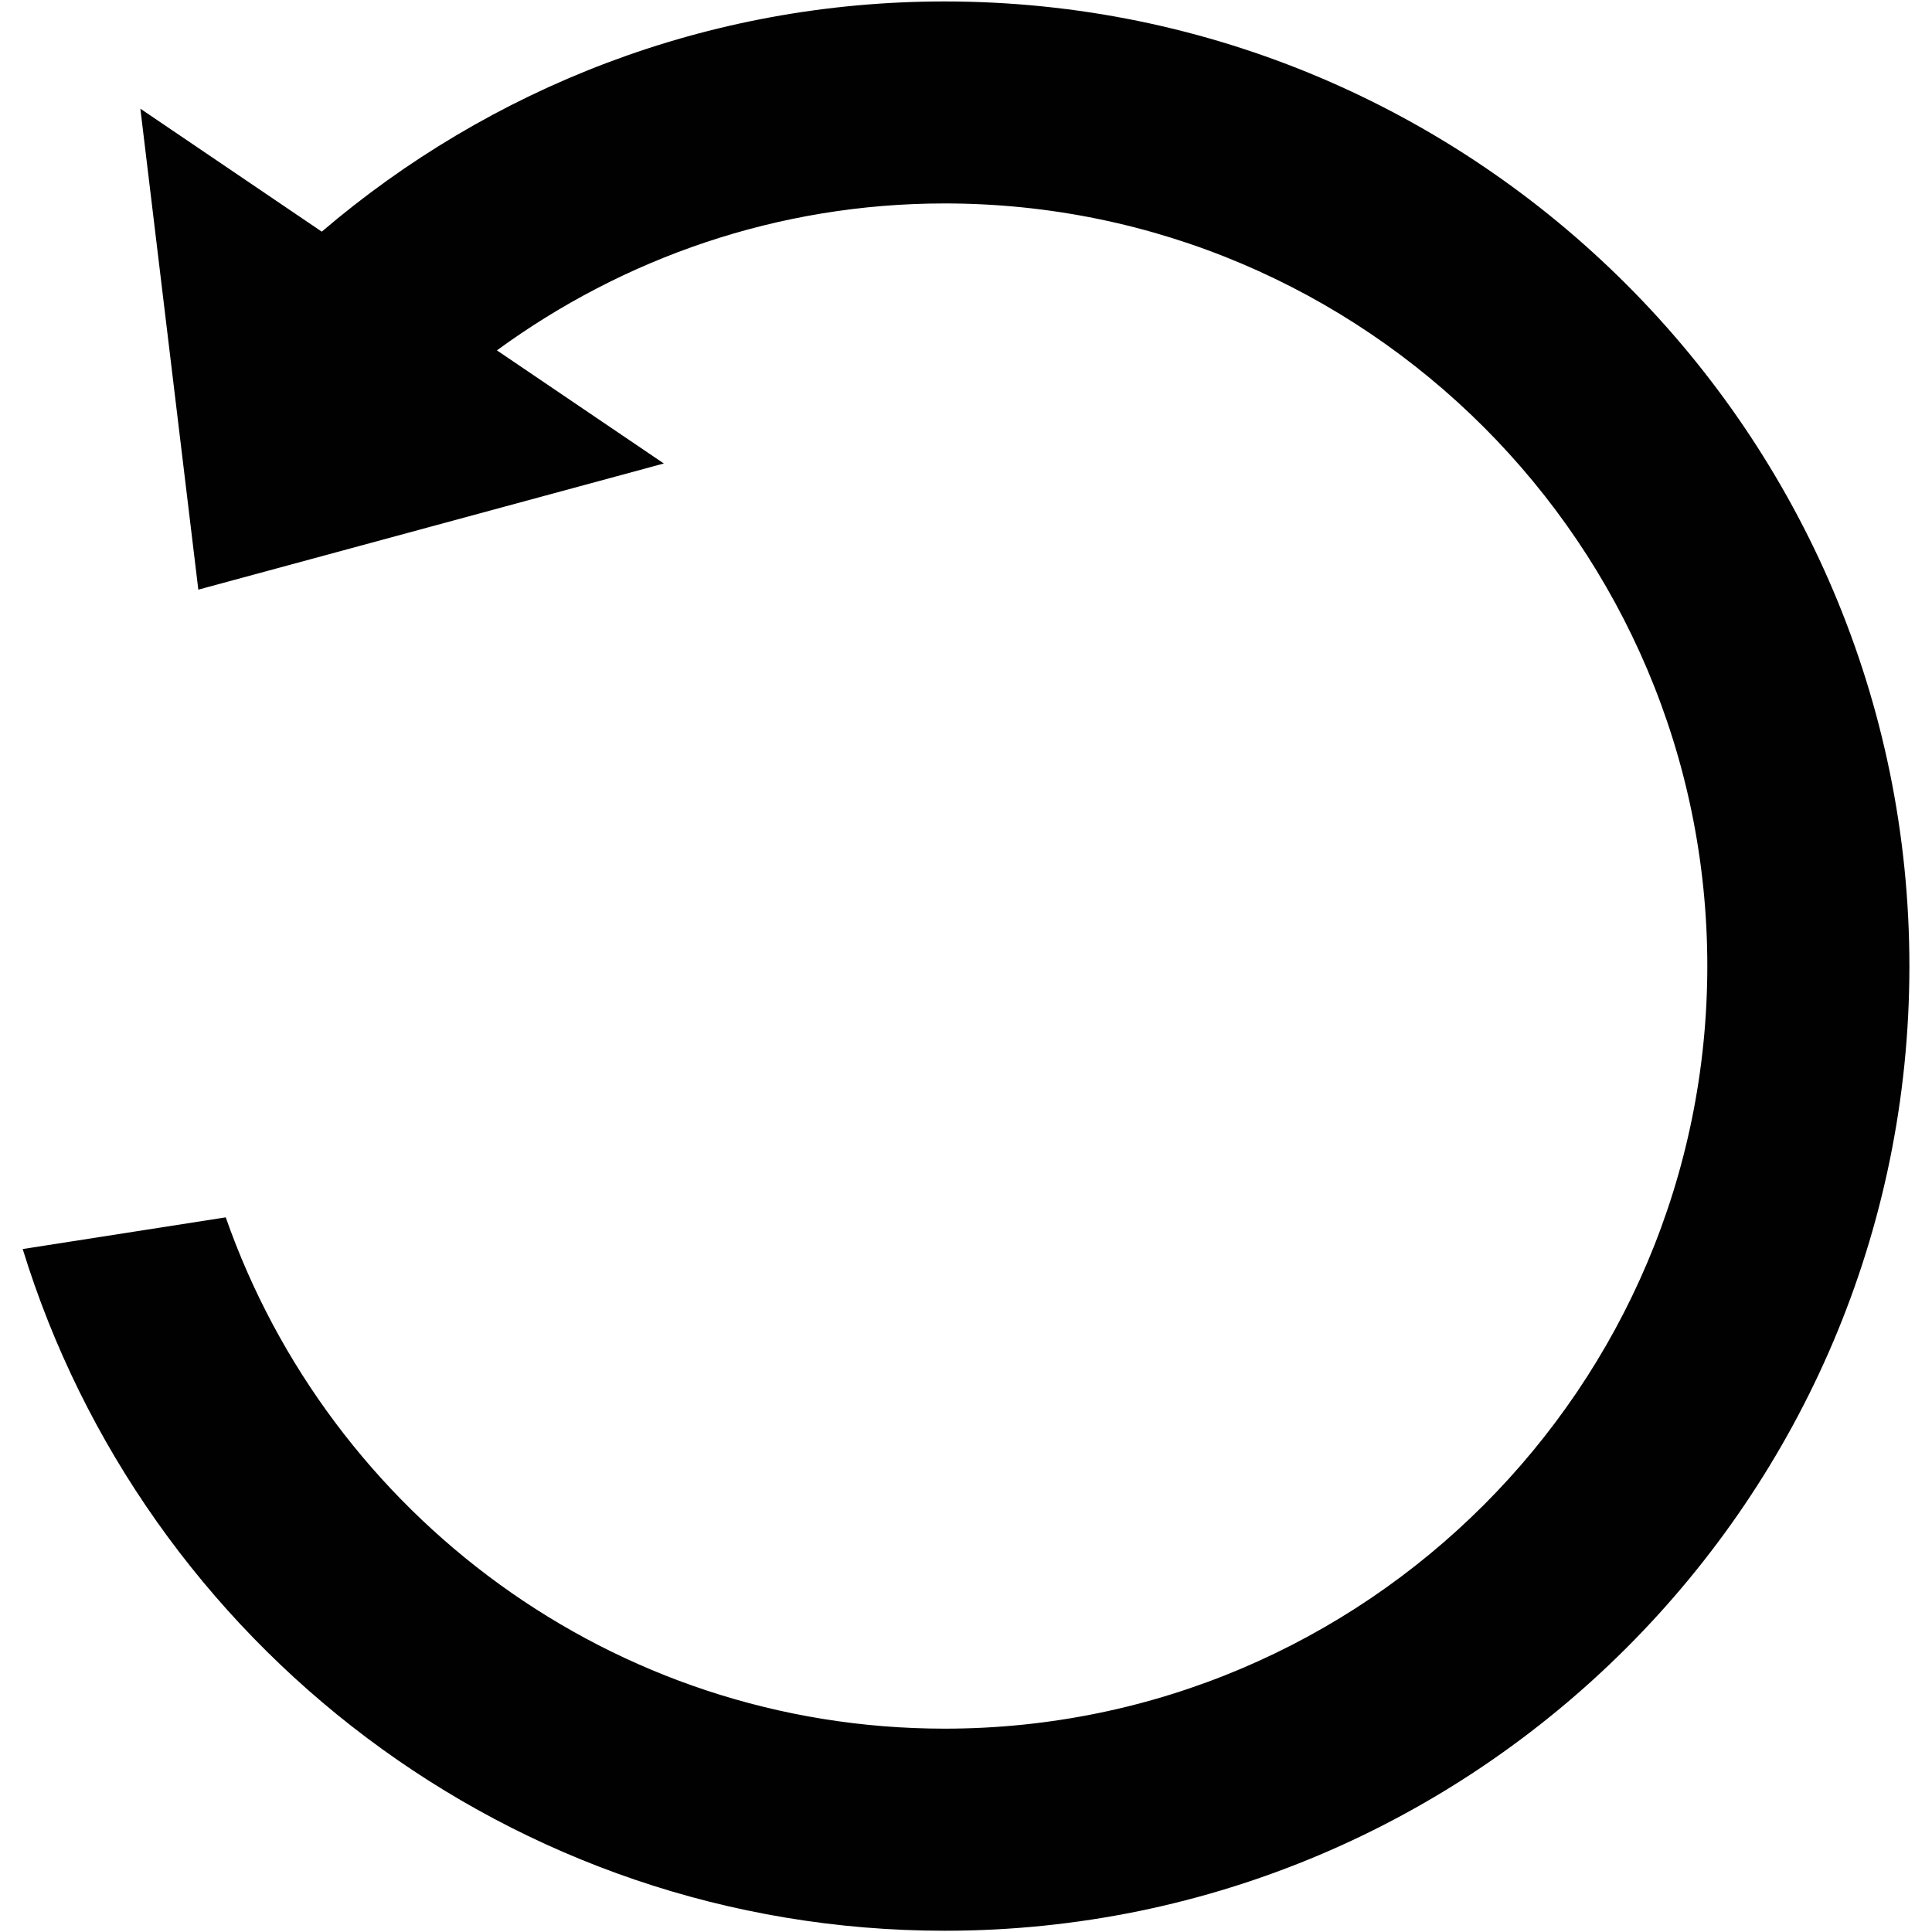
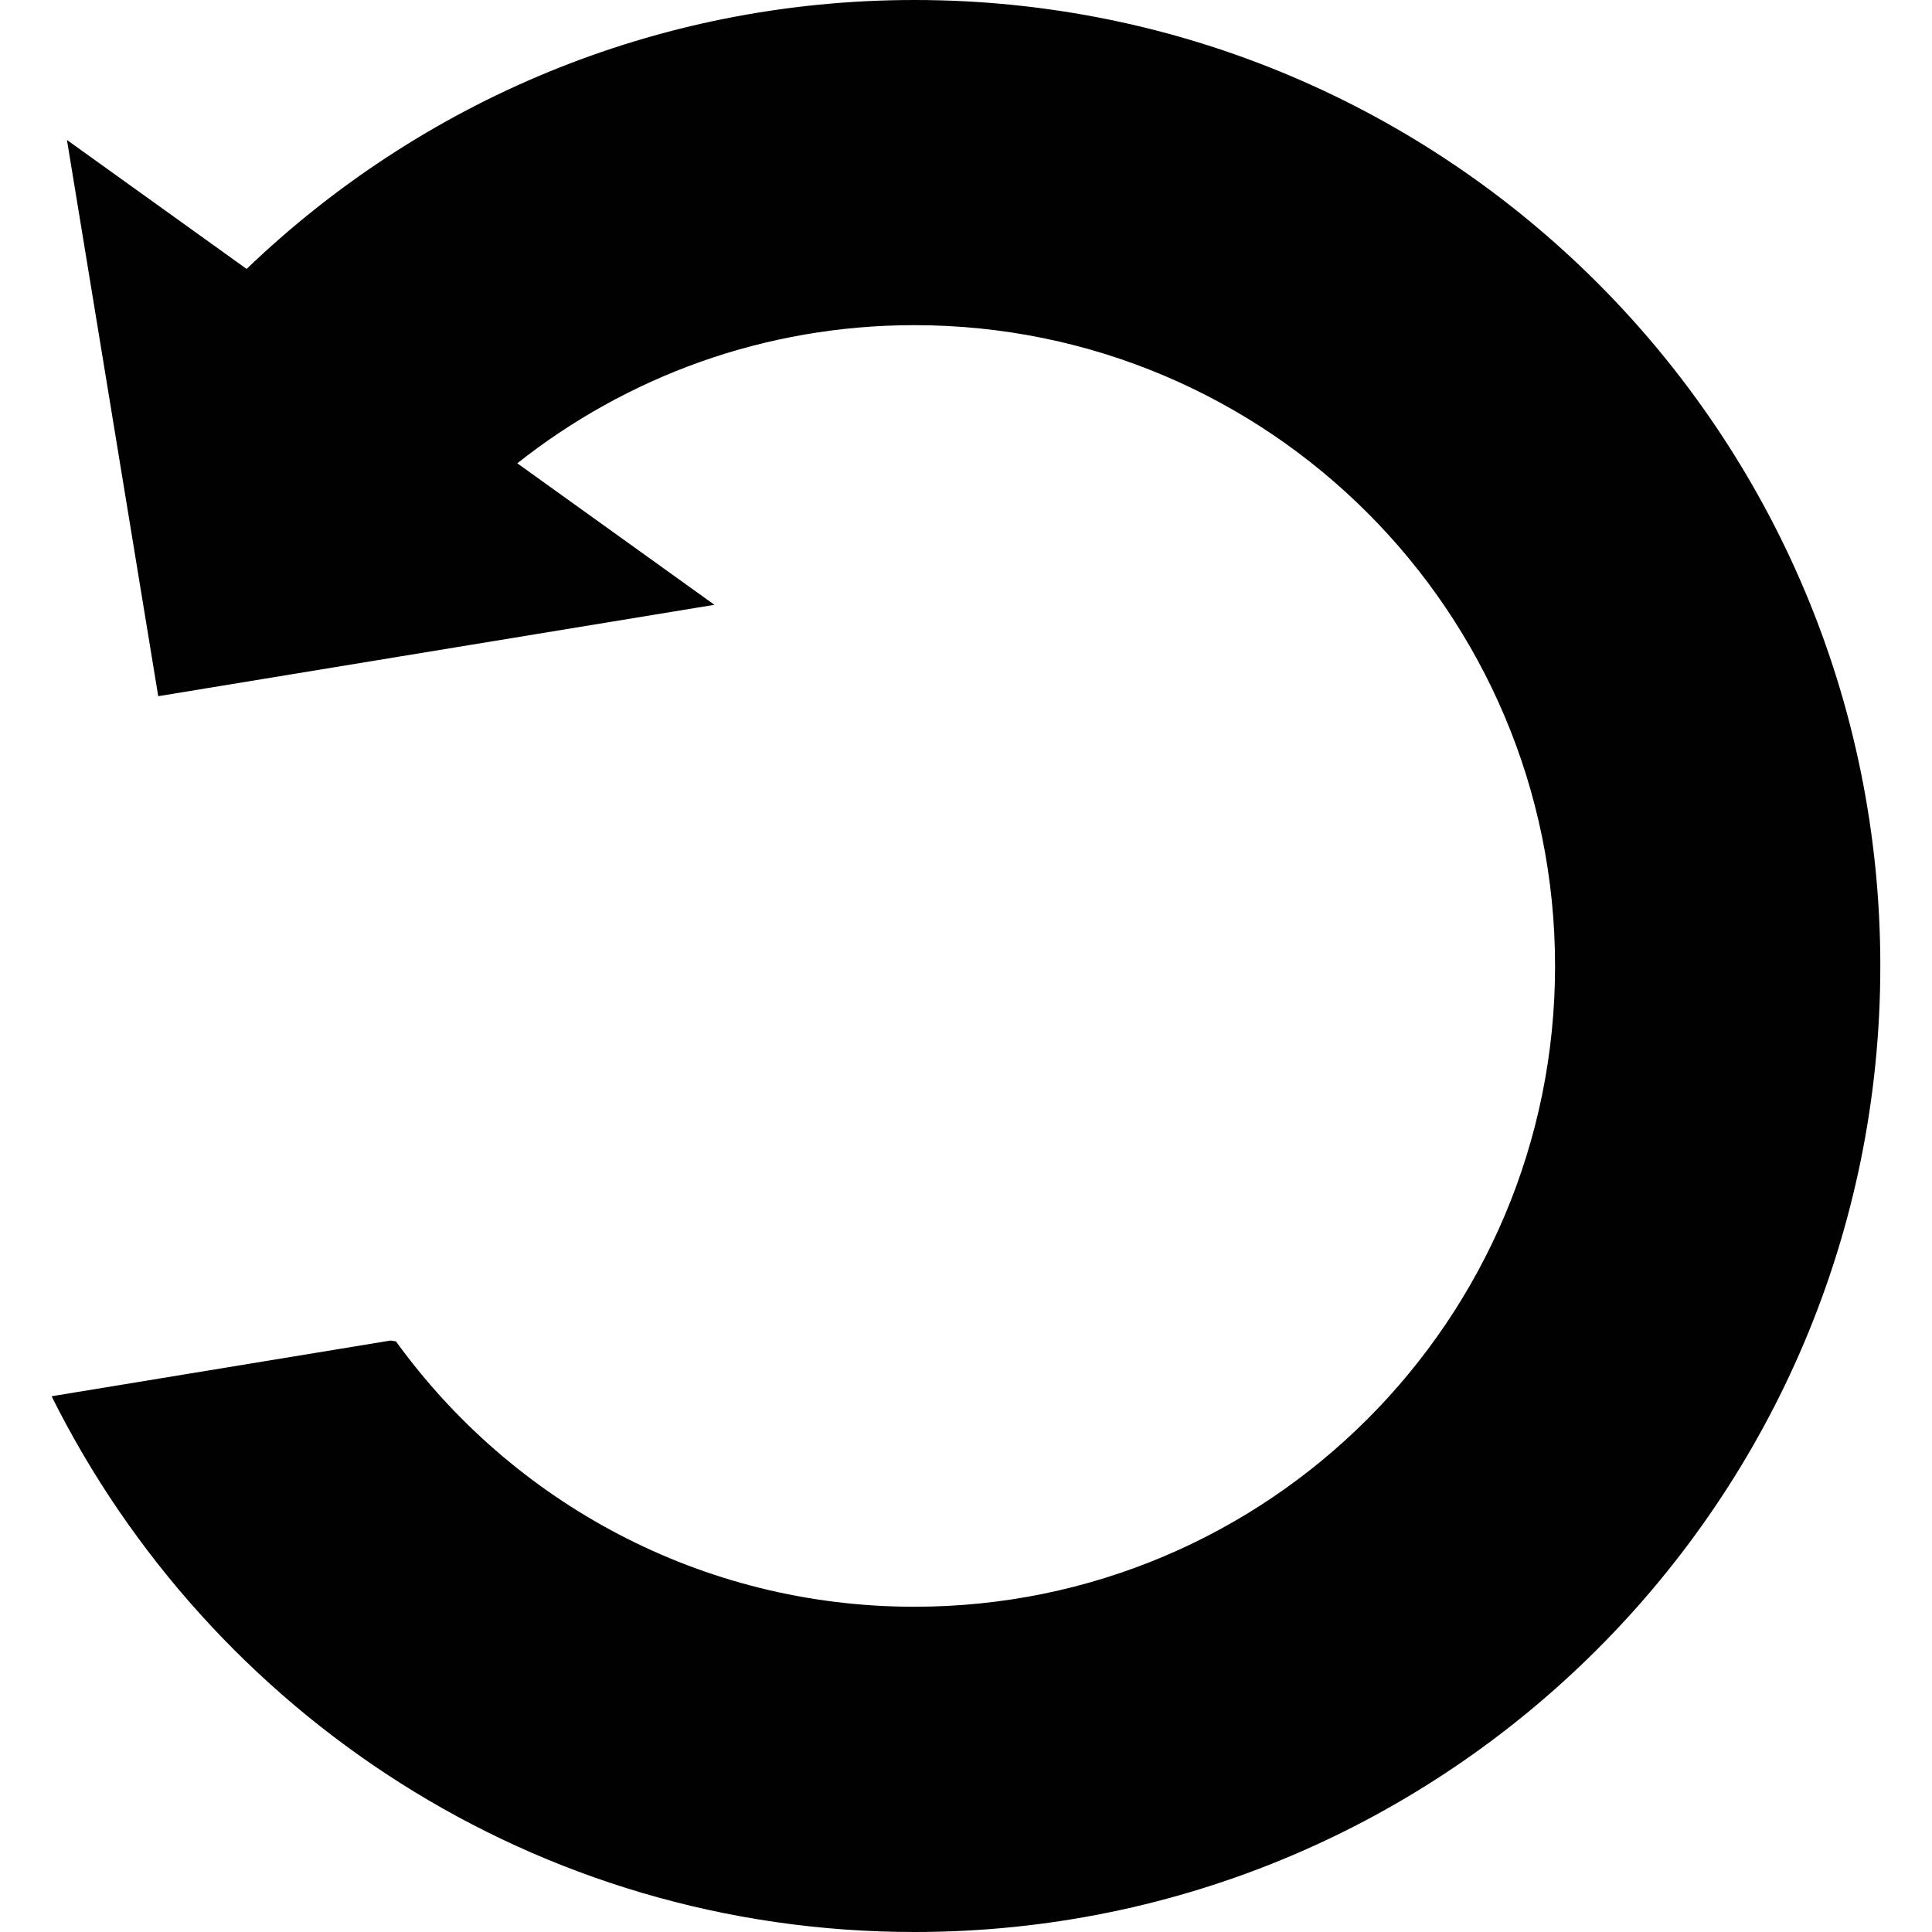
<svg xmlns="http://www.w3.org/2000/svg" version="1.0" id="Layer_1" x="0px" y="0px" width="20px" height="20px" viewBox="0 0 20 20" enable-background="new 0 0 20 20" xml:space="preserve">
-   <path fill="#010101" d="M9.778,0.015c-2.46,0-4.71,0.9-6.447,2.383L1.453,1.125l0.6,4.979l4.819-1.306L5.144,3.627  c1.303-0.952,2.902-1.521,4.635-1.521c4.354,0,7.895,3.541,7.895,7.894c0,4.354-3.541,7.895-7.895,7.895  c-3.439,0-6.365-2.217-7.442-5.293L0.235,12.93c1.255,4.081,5.059,7.057,9.544,7.057c5.505,0,9.987-4.479,9.987-9.985  S15.283,0.015,9.778,0.015z" />
+   <path fill="#010101" d="M9.467,0C6.781,0,4.348,1.061,2.553,2.784l-1.86-1.335l0.945,5.758l5.758-0.946L5.355,4.796  c1.131-0.895,2.557-1.43,4.111-1.43c3.664,0,6.632,2.97,6.632,6.634c0,3.663-2.968,6.633-6.632,6.633  c-2.211,0-4.164-1.084-5.367-2.747l-0.055-0.009l-3.51,0.577C2.172,17.738,5.547,20,9.467,20c5.523,0,9.998-4.477,9.998-10  C19.465,4.477,14.99,0,9.467,0z" />
</svg>
